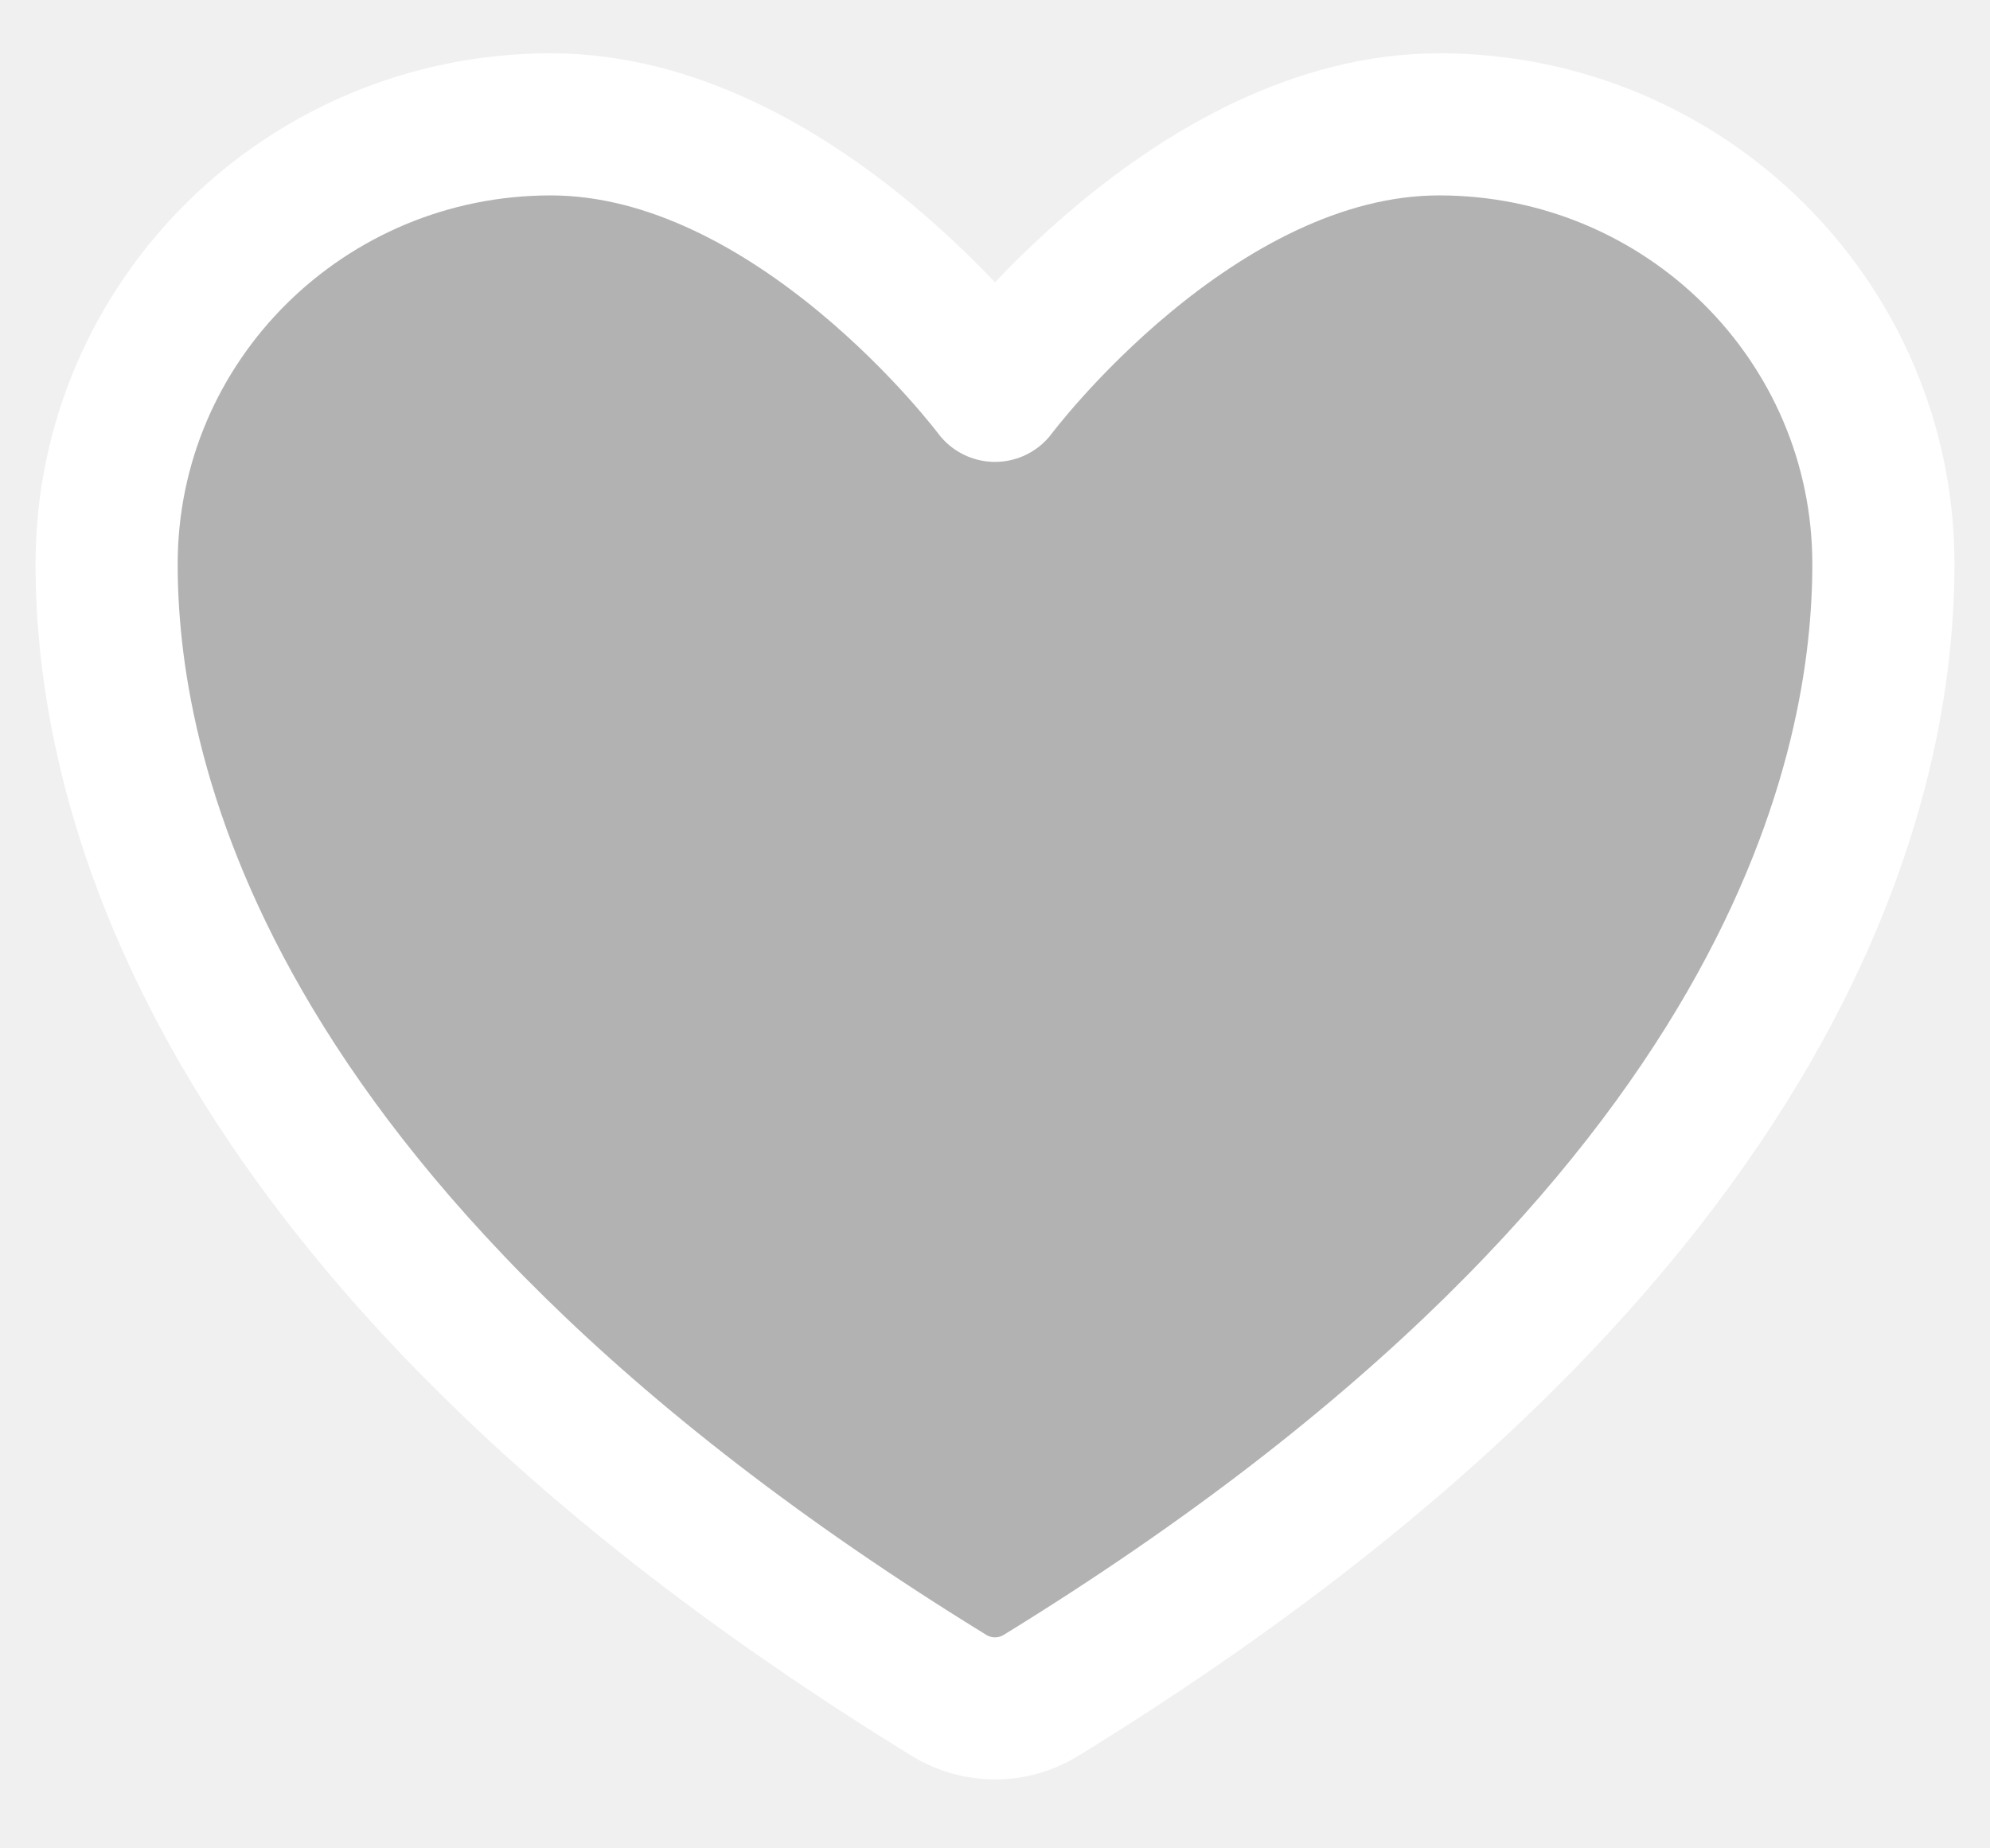
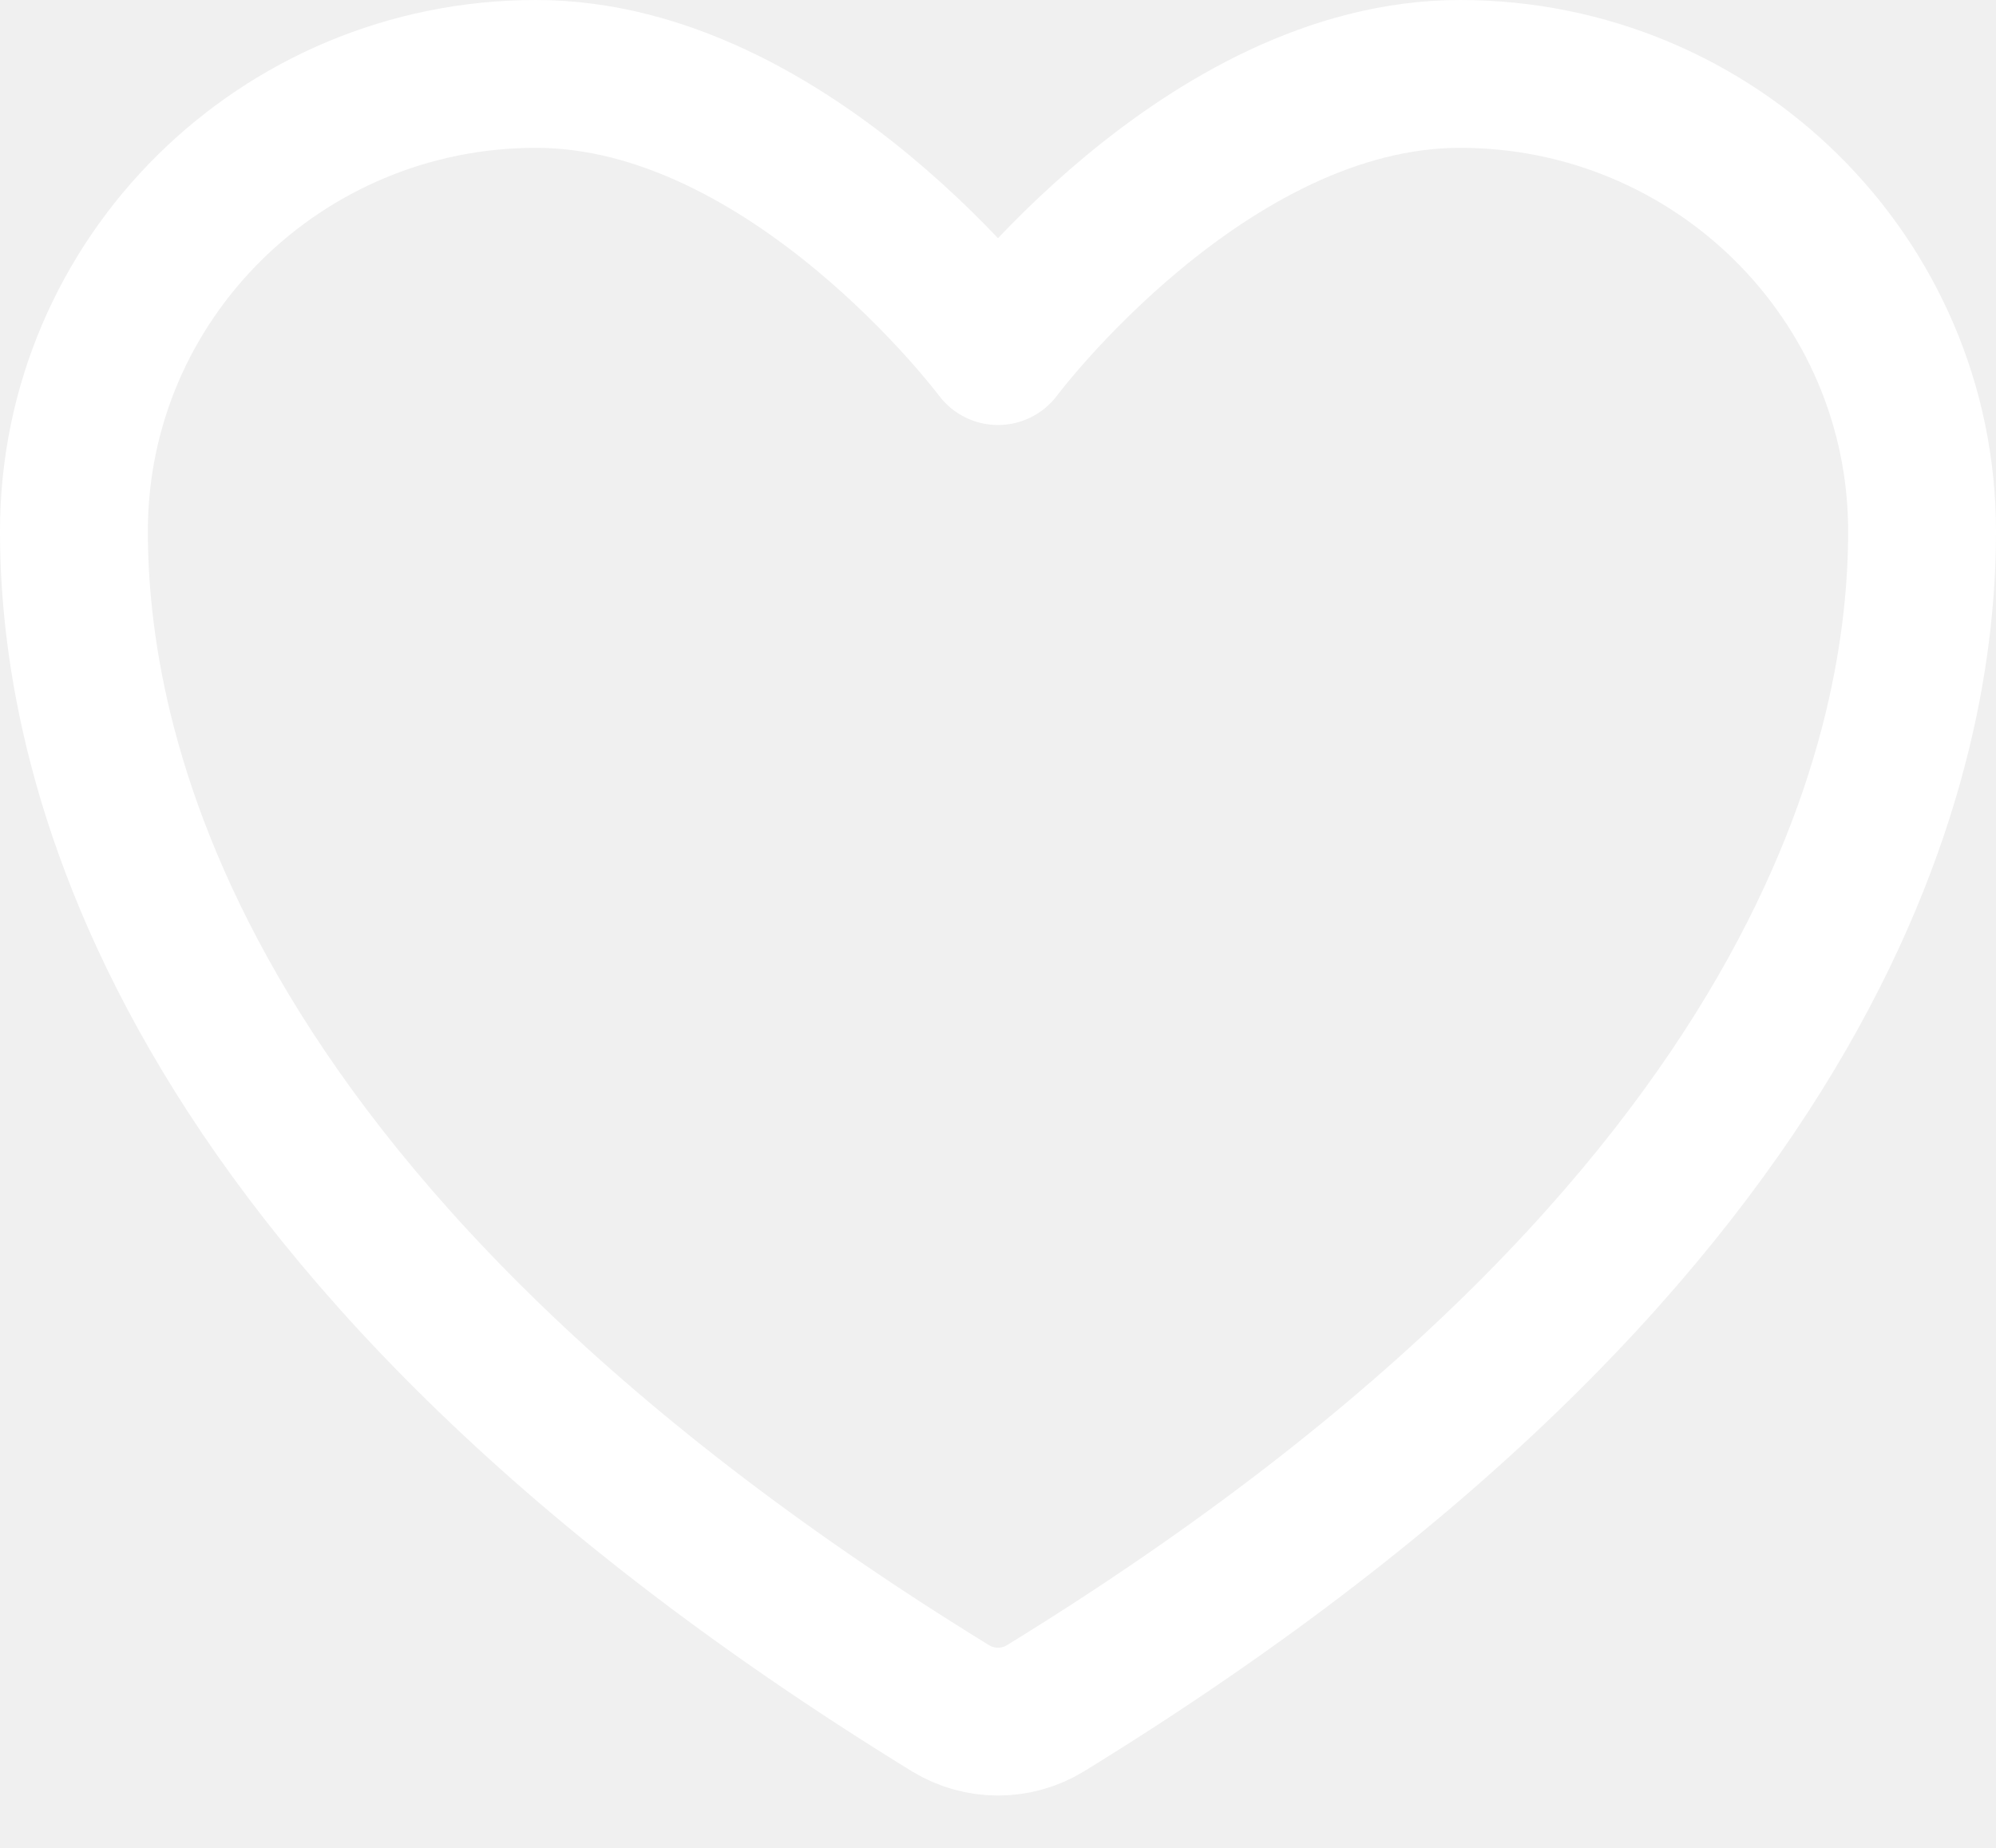
- <svg xmlns="http://www.w3.org/2000/svg" width="28" height="26" viewBox="0 0 28 26" fill="none">
-   <path d="M7.75 1.75C4.299 1.75 1.5 4.52 1.5 7.938C1.5 10.696 2.594 17.244 13.36 23.863C13.553 23.98 13.774 24.042 14 24.042C14.226 24.042 14.447 23.98 14.64 23.863C25.406 17.244 26.5 10.696 26.5 7.938C26.5 4.52 23.701 1.75 20.25 1.75C16.799 1.75 14 5.5 14 5.5C14 5.5 11.201 1.75 7.75 1.75Z" fill="#222222" fill-opacity="0.3" stroke="white" stroke-width="2" stroke-linecap="round" stroke-linejoin="round" />
+ <svg xmlns="http://www.w3.org/2000/svg" width="27" height="25" viewBox="0 0 27 25" fill="none">
+   <path d="M7.25 1C3.799 1 1 3.77 1 7.188C1 9.946 2.094 16.494 12.86 23.113C13.053 23.23 13.274 23.292 13.5 23.292C13.726 23.292 13.947 23.23 14.14 23.113C24.906 16.494 26 9.946 26 7.188C26 3.77 23.201 1 19.75 1C16.299 1 13.5 4.75 13.5 4.75C13.5 4.75 10.701 1 7.25 1Z" stroke="white" stroke-width="2" stroke-linecap="round" stroke-linejoin="round" />
</svg>
